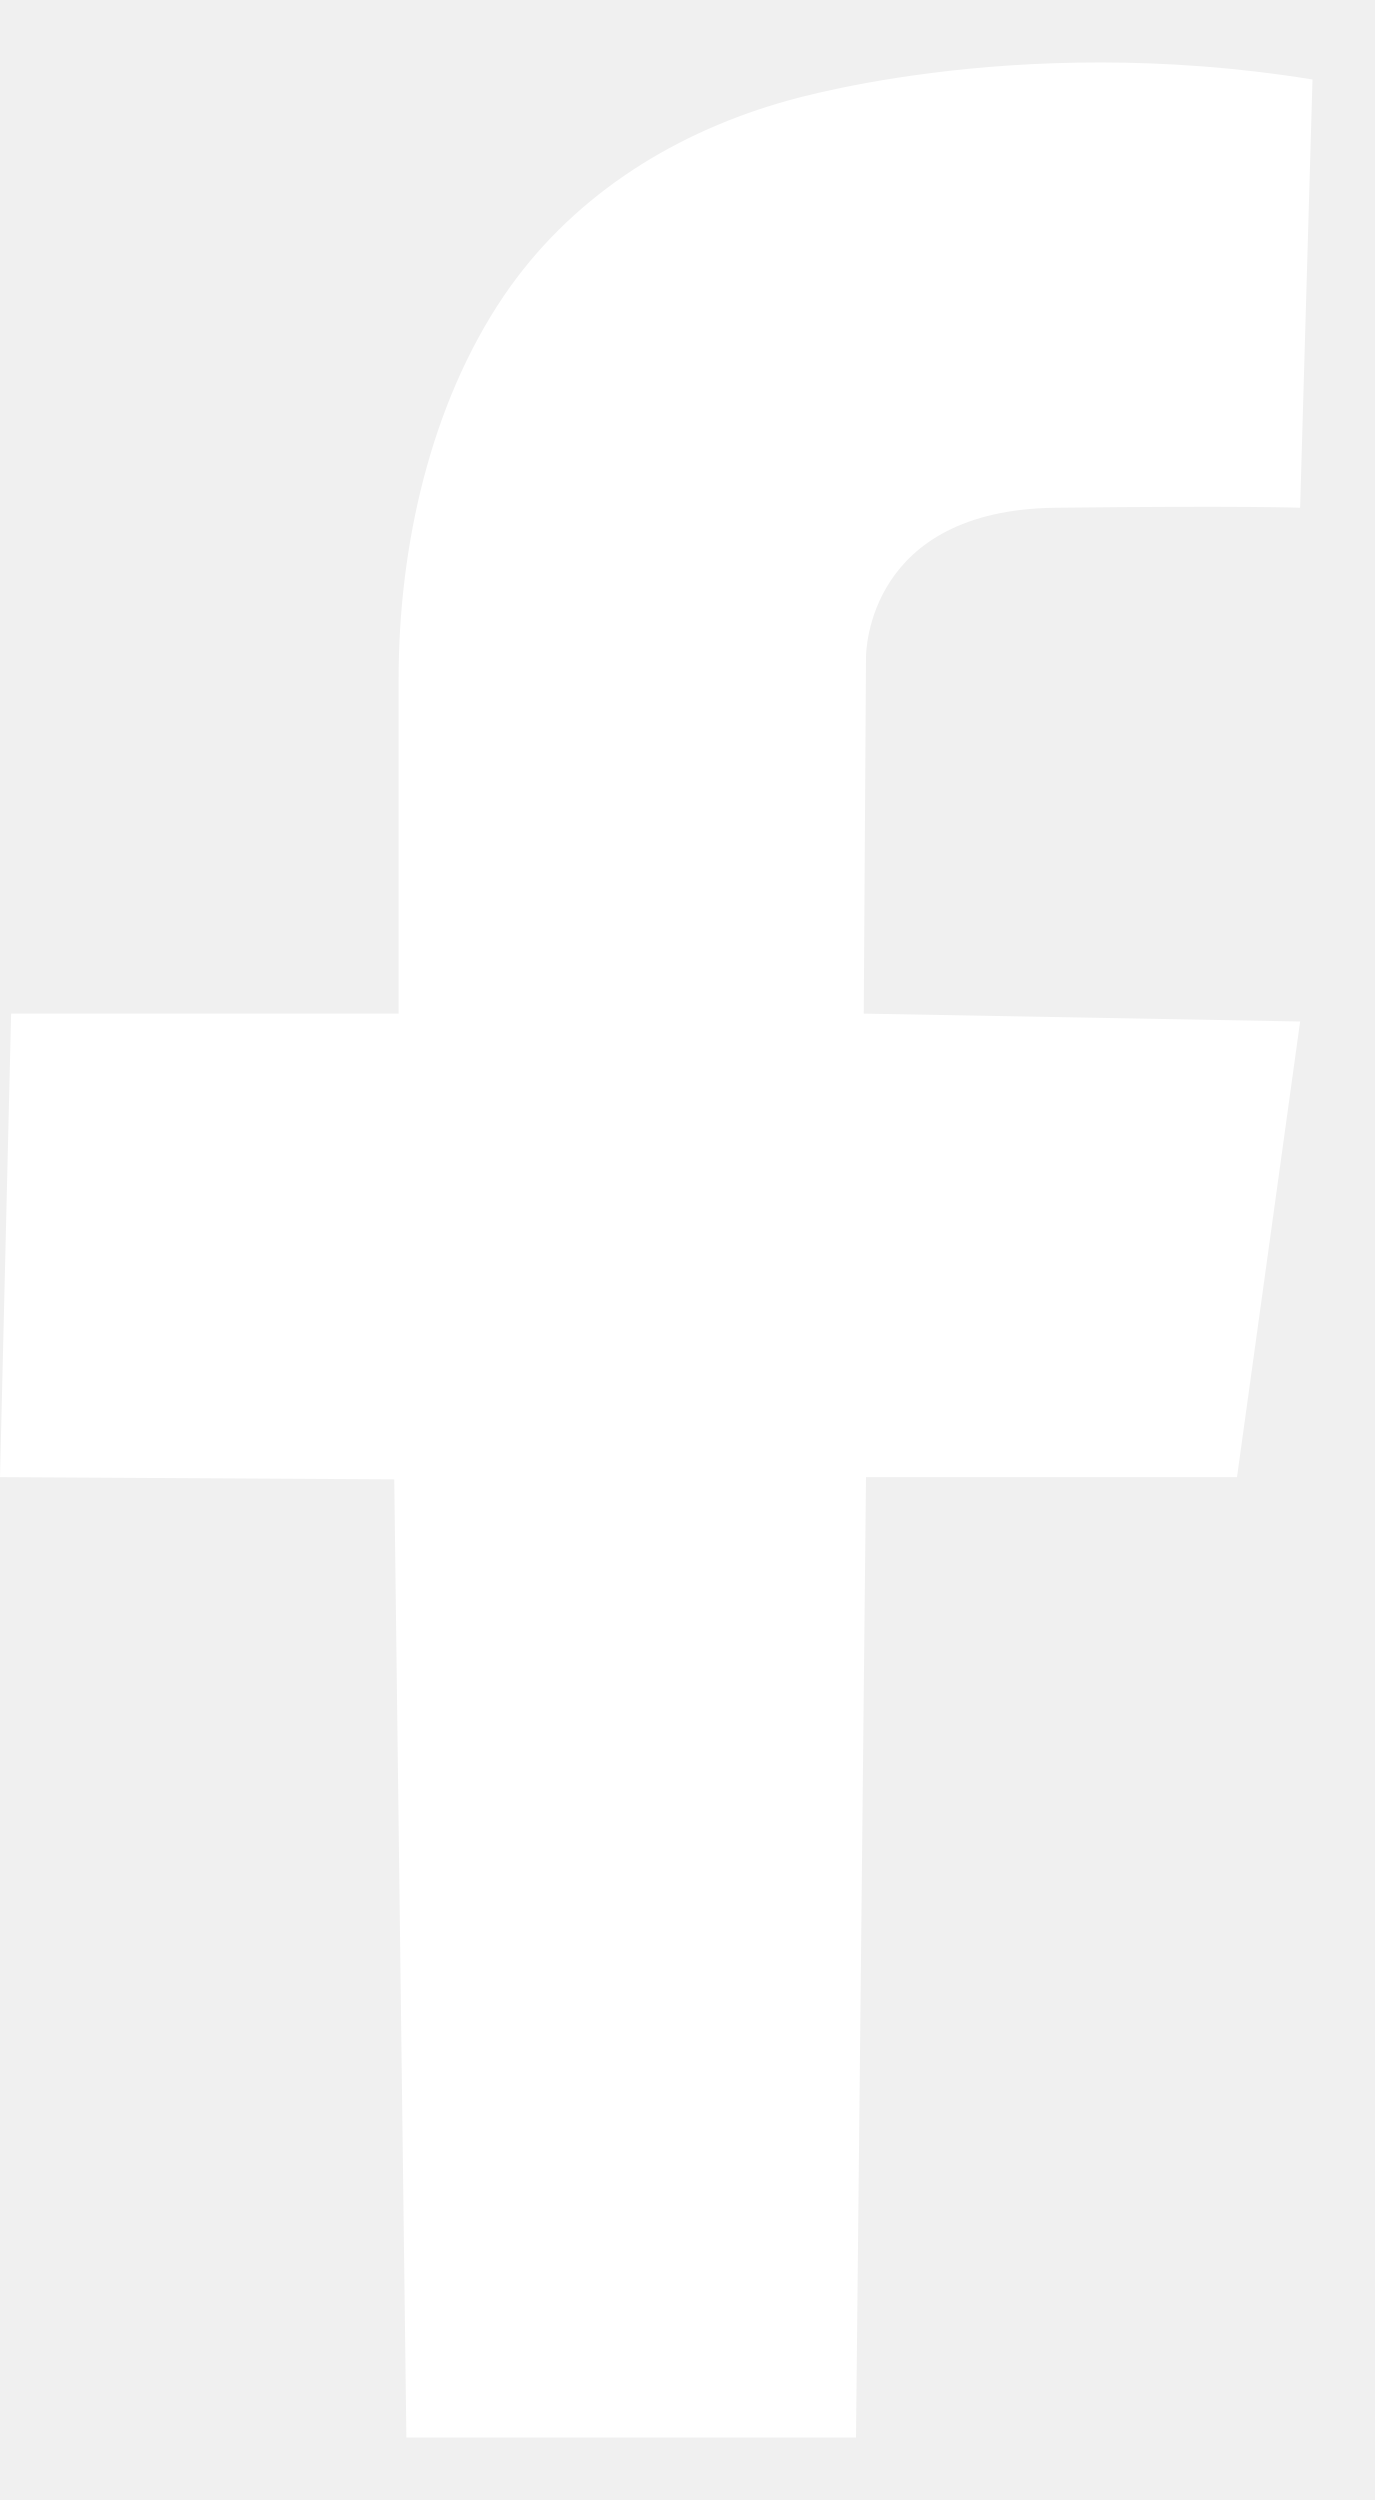
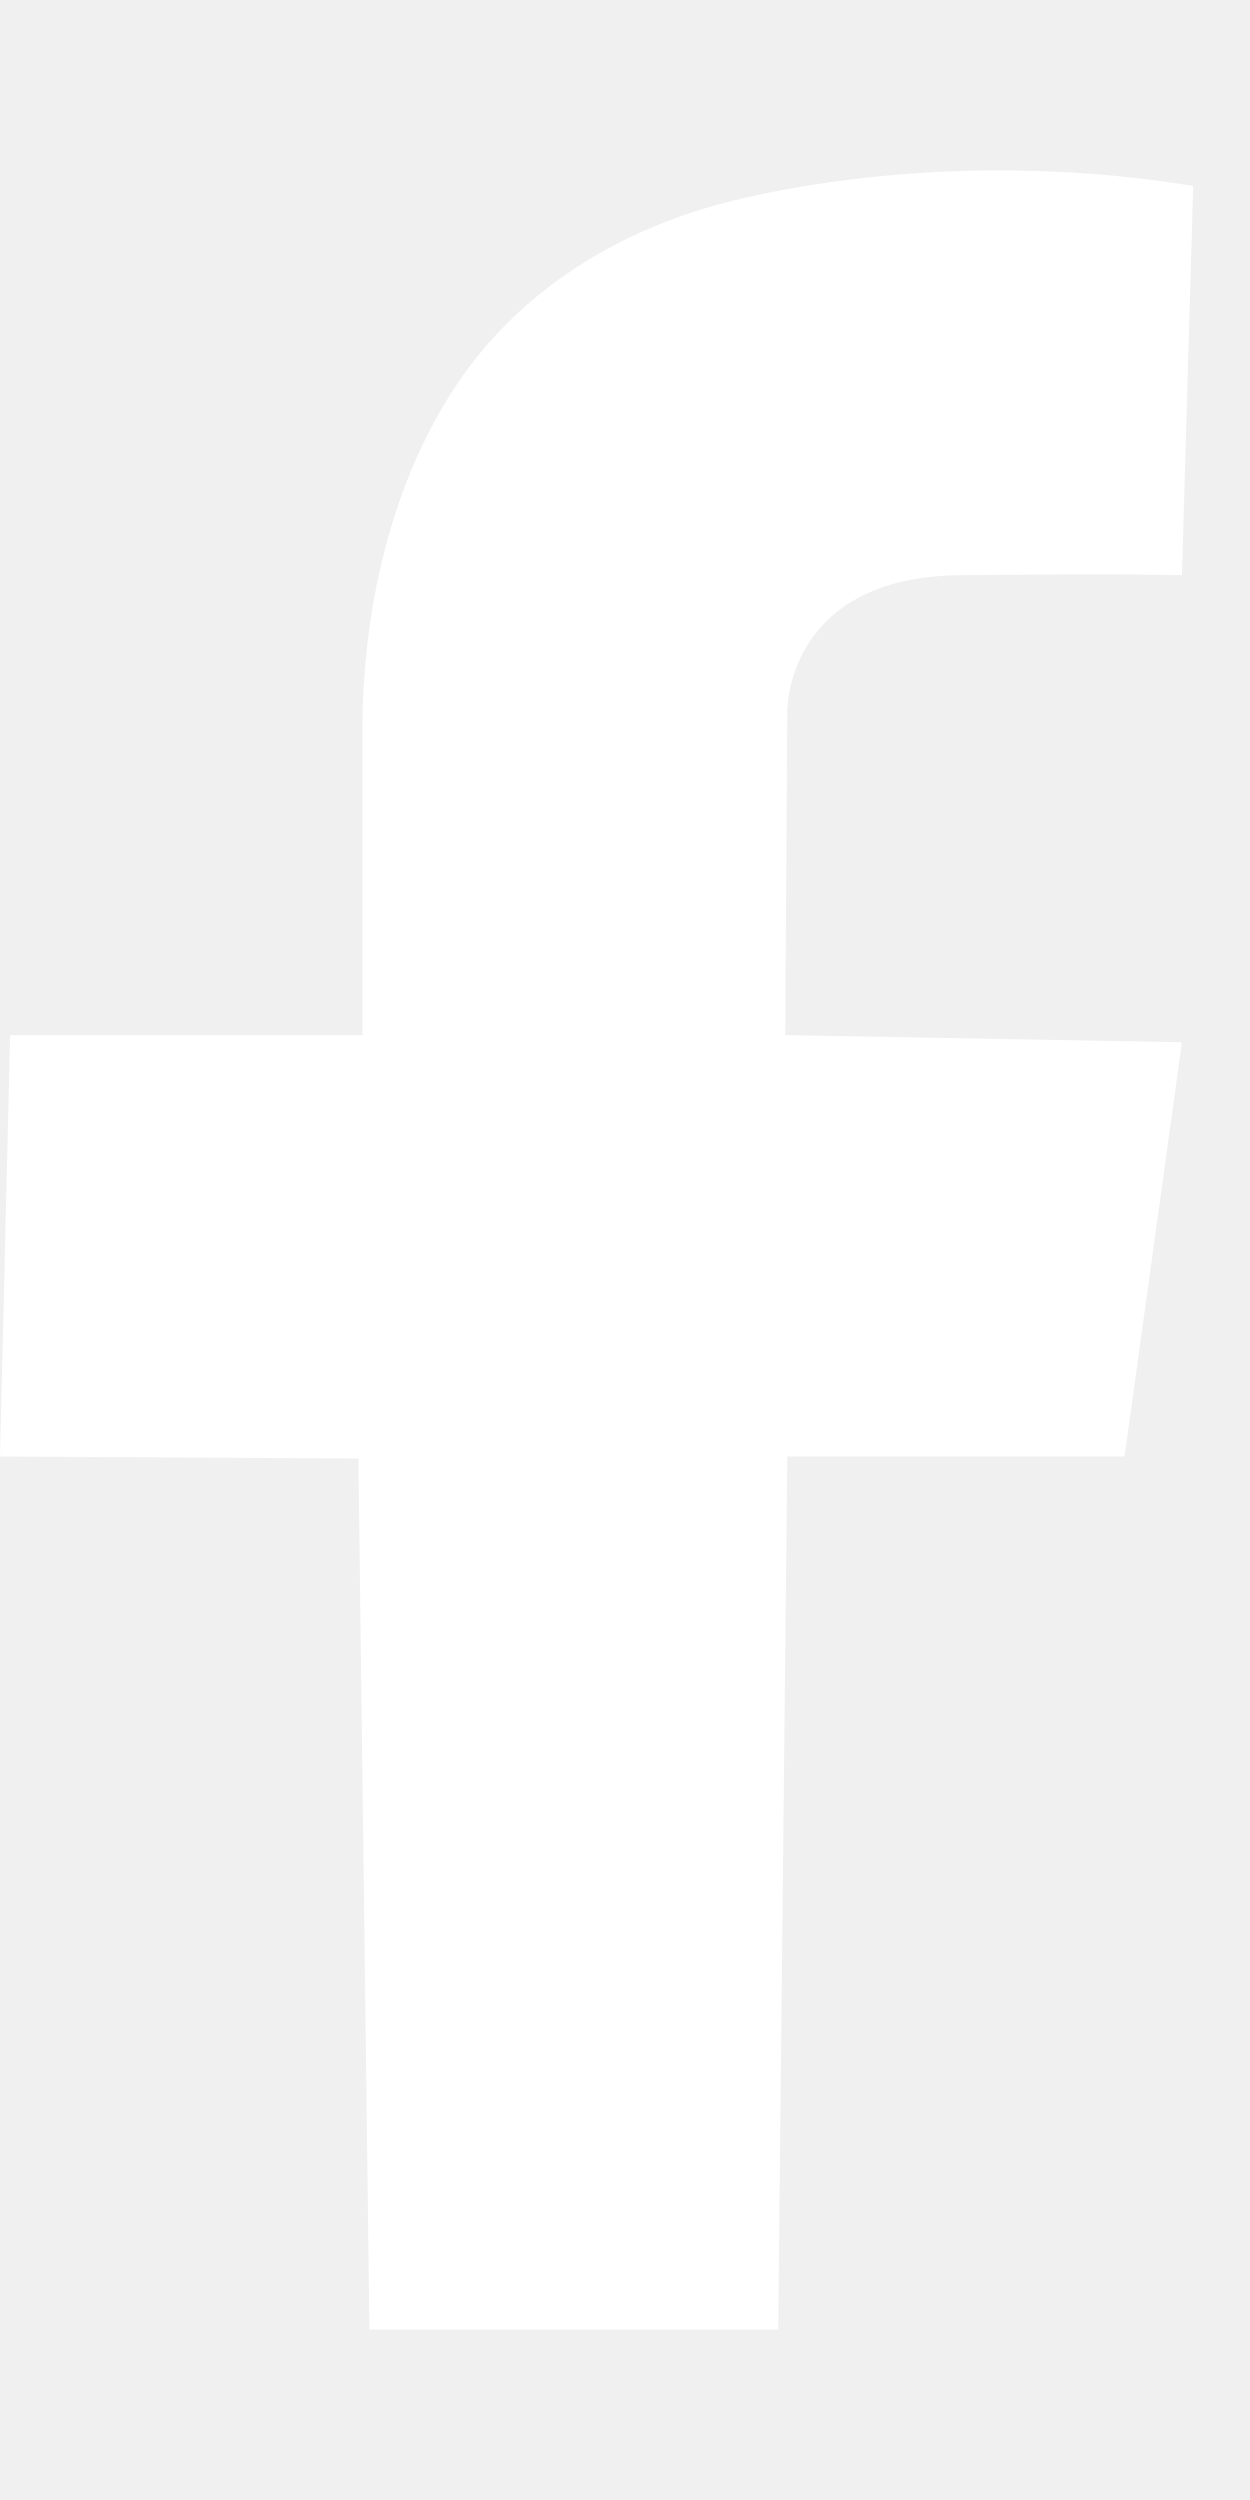
- <svg xmlns="http://www.w3.org/2000/svg" width="11" height="20" viewBox="0 0 11 20" fill="none">
+ <svg xmlns="http://www.w3.org/2000/svg" width="9" height="18" viewBox="0 0 11 20" fill="none">
  <path d="M10.5 0.636L10.401 4.062C10.401 4.062 9.967 4.045 8.443 4.062C6.946 4.08 6.928 5.206 6.928 5.26L6.91 8.109L10.401 8.172L9.896 11.817H6.928L6.848 19.5H3.251L3.154 11.835L0 11.817L0.089 8.109H3.189C3.189 8.109 3.189 5.43 3.189 5.429C3.189 4.381 3.438 3.243 4.03 2.368C4.553 1.597 5.343 1.088 6.225 0.827C6.225 0.827 8.073 0.242 10.5 0.636Z" fill="white" />
</svg>
